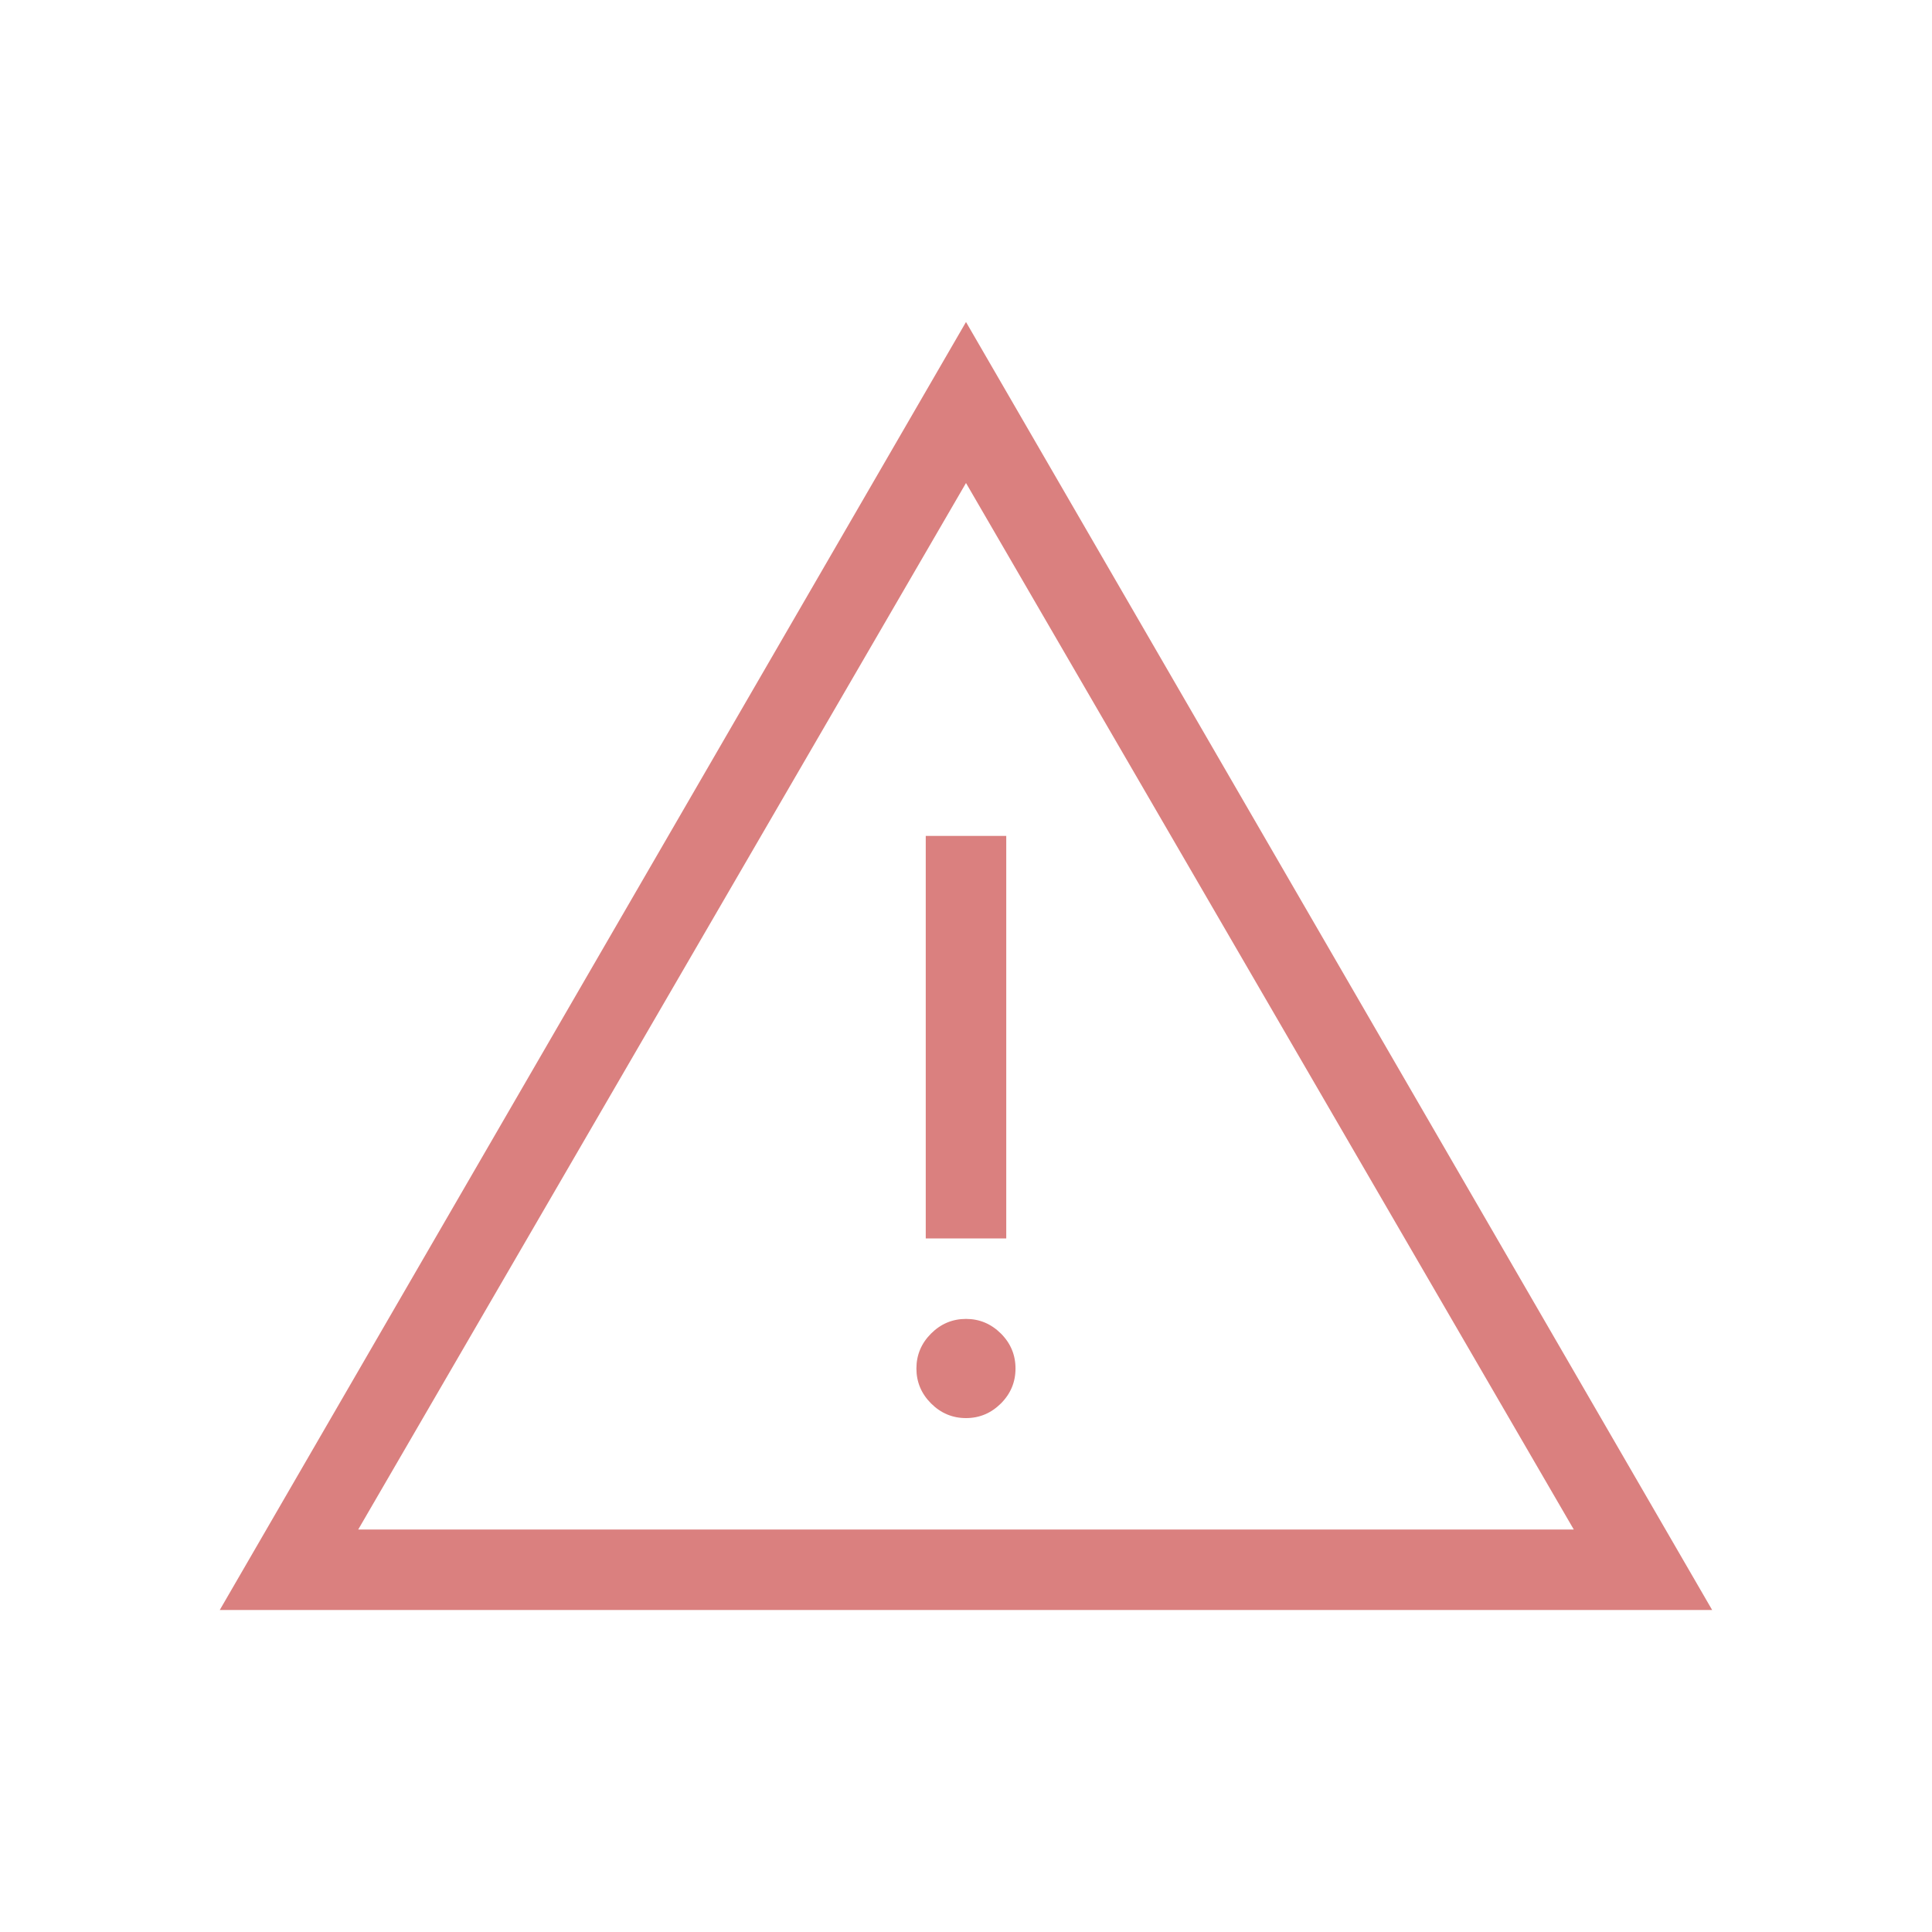
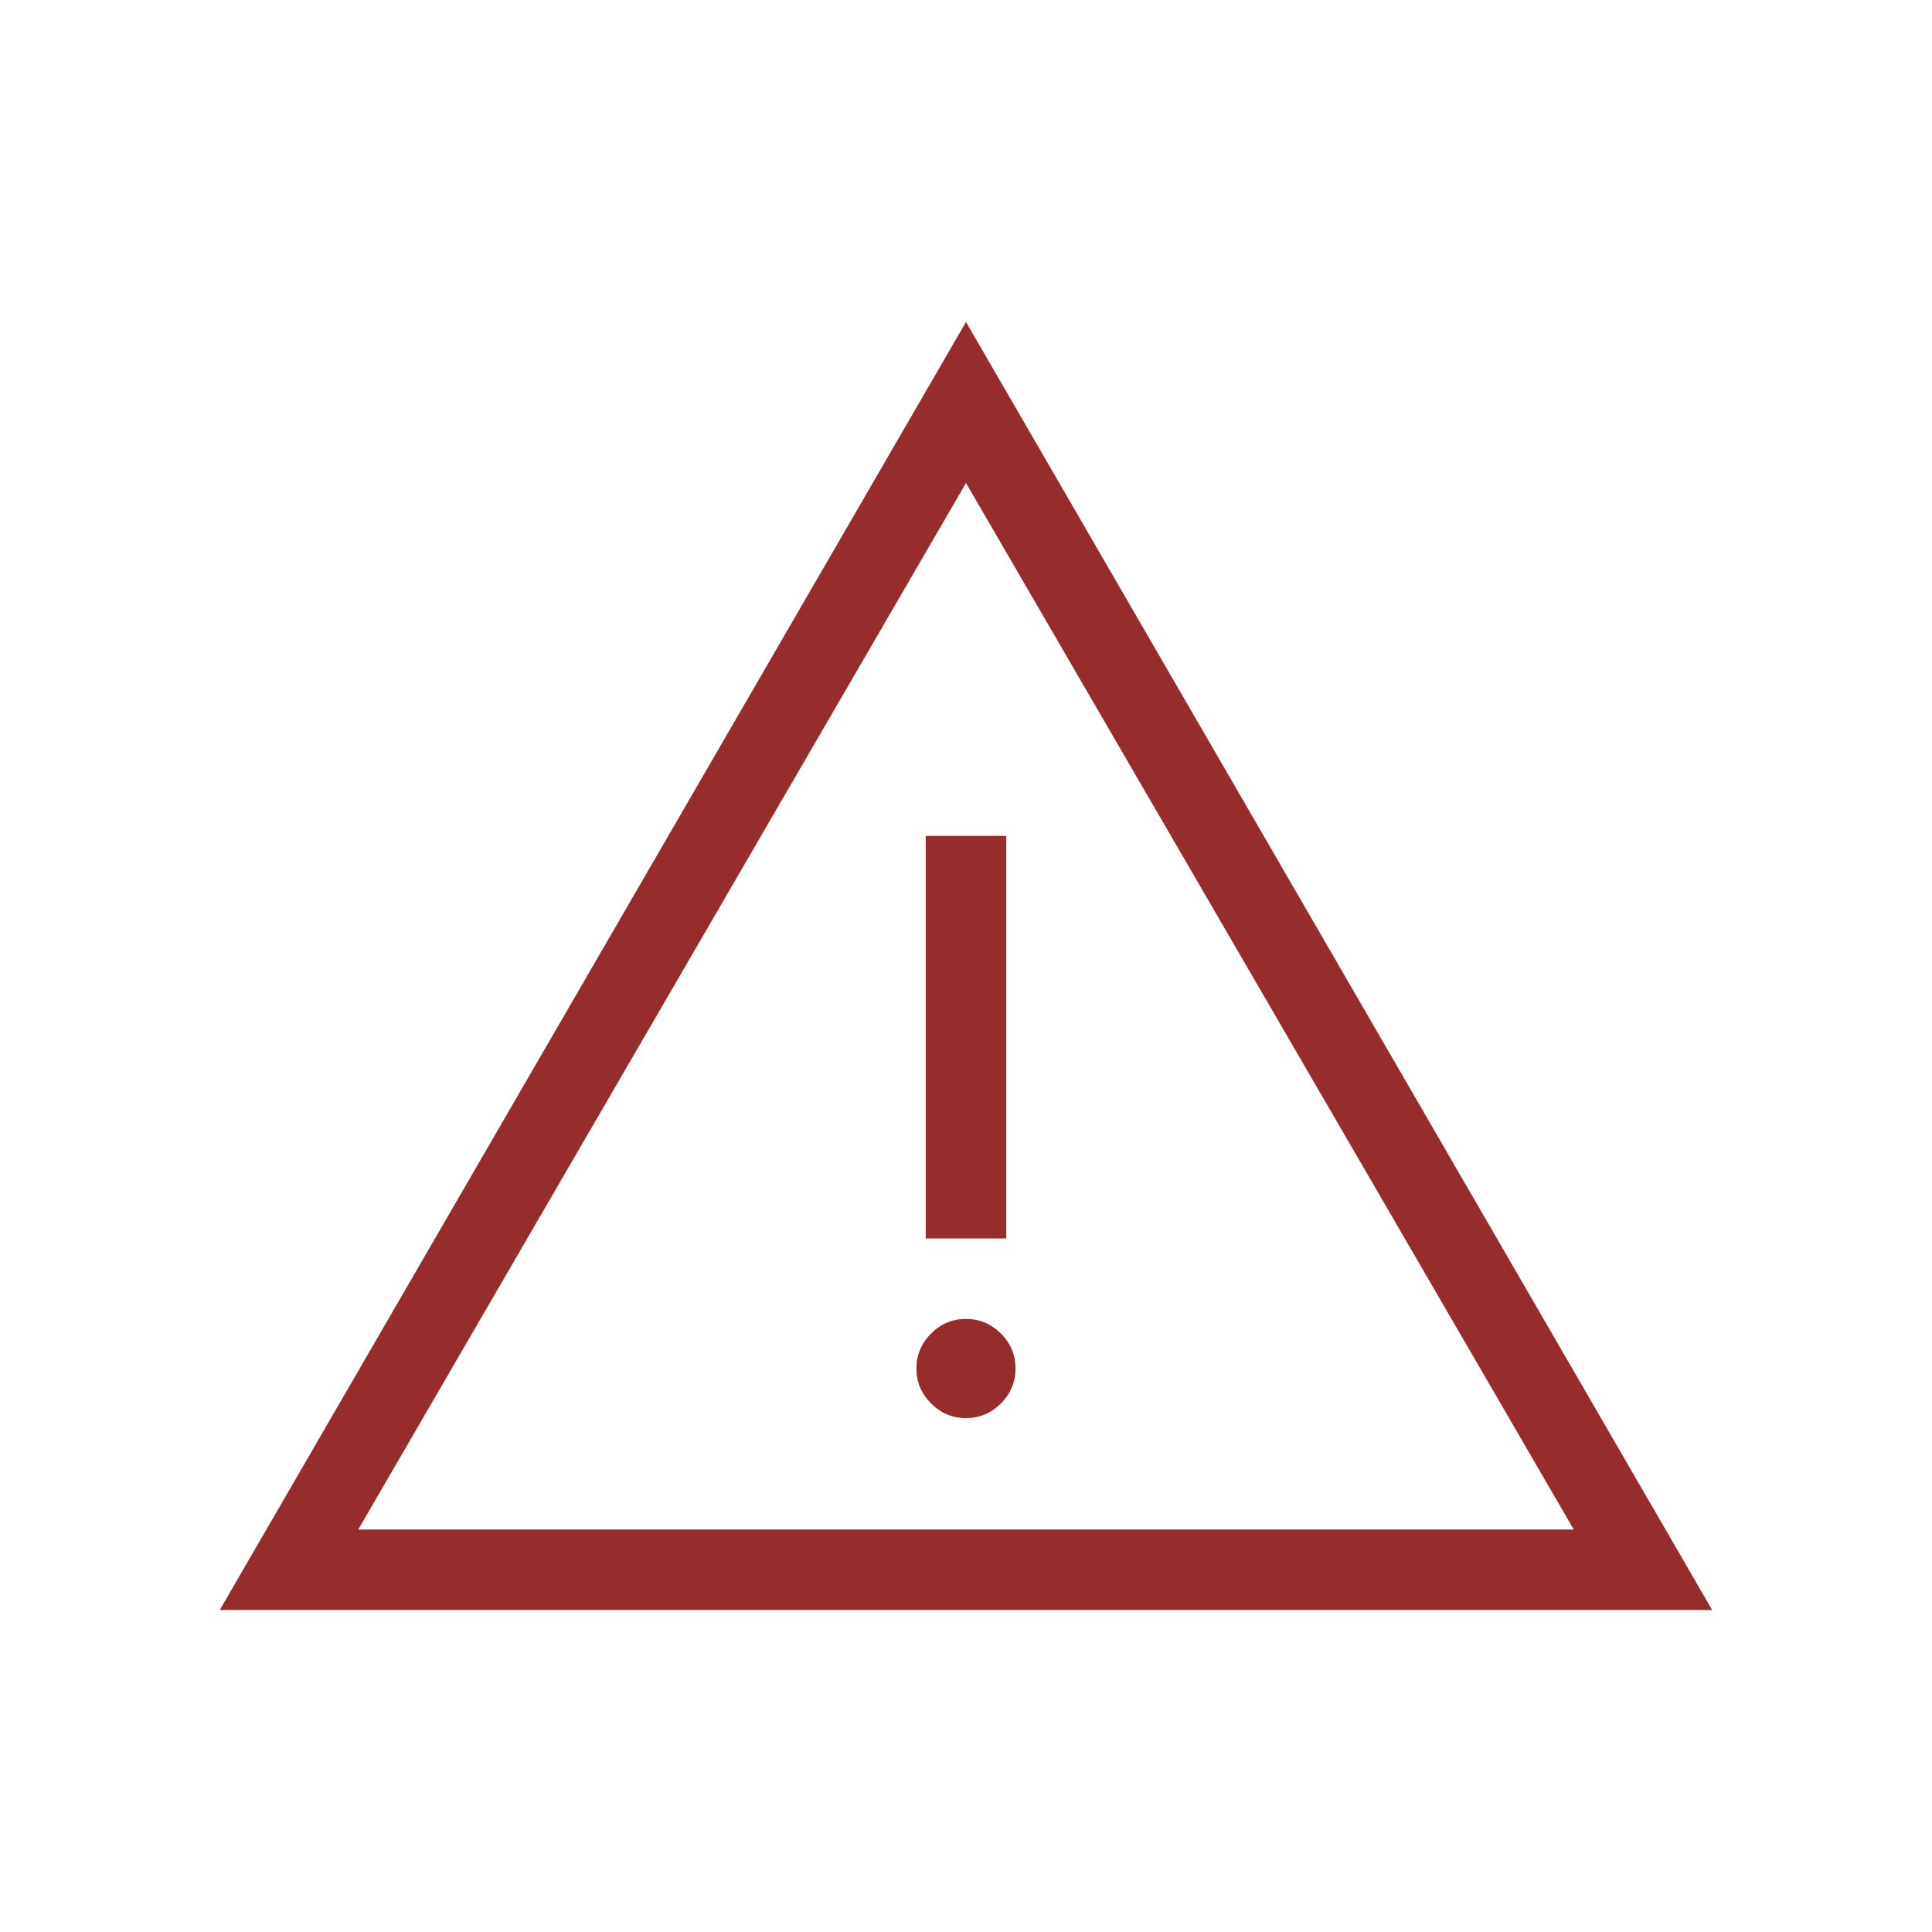
<svg xmlns="http://www.w3.org/2000/svg" width="24" height="24" viewBox="0 0 24 24" fill="none">
-   <path d="M2.73 20L12 4L21.269 20H2.73ZM4.45 19H19.55L12 6L4.45 19ZM12.434 17.434C12.555 17.313 12.615 17.168 12.615 17C12.615 16.832 12.555 16.687 12.434 16.566C12.312 16.445 12.168 16.384 12 16.384C11.832 16.384 11.687 16.445 11.566 16.566C11.445 16.687 11.384 16.832 11.384 17C11.384 17.168 11.445 17.313 11.566 17.434C11.687 17.555 11.832 17.616 12 17.616C12.168 17.616 12.312 17.555 12.434 17.434ZM11.5 15.384H12.5V10.384H11.5V15.384Z" fill="#DA807F" />
+   <path d="M2.73 20L12 4L21.269 20H2.73ZM4.45 19H19.55L12 6L4.45 19ZM12.434 17.434C12.555 17.313 12.615 17.168 12.615 17C12.615 16.832 12.555 16.687 12.434 16.566C12.312 16.445 12.168 16.384 12 16.384C11.832 16.384 11.687 16.445 11.566 16.566C11.445 16.687 11.384 16.832 11.384 17C11.384 17.168 11.445 17.313 11.566 17.434C11.687 17.555 11.832 17.616 12 17.616C12.168 17.616 12.312 17.555 12.434 17.434ZM11.5 15.384H12.5V10.384H11.5V15.384Z" fill="#962D2C" />
</svg>
